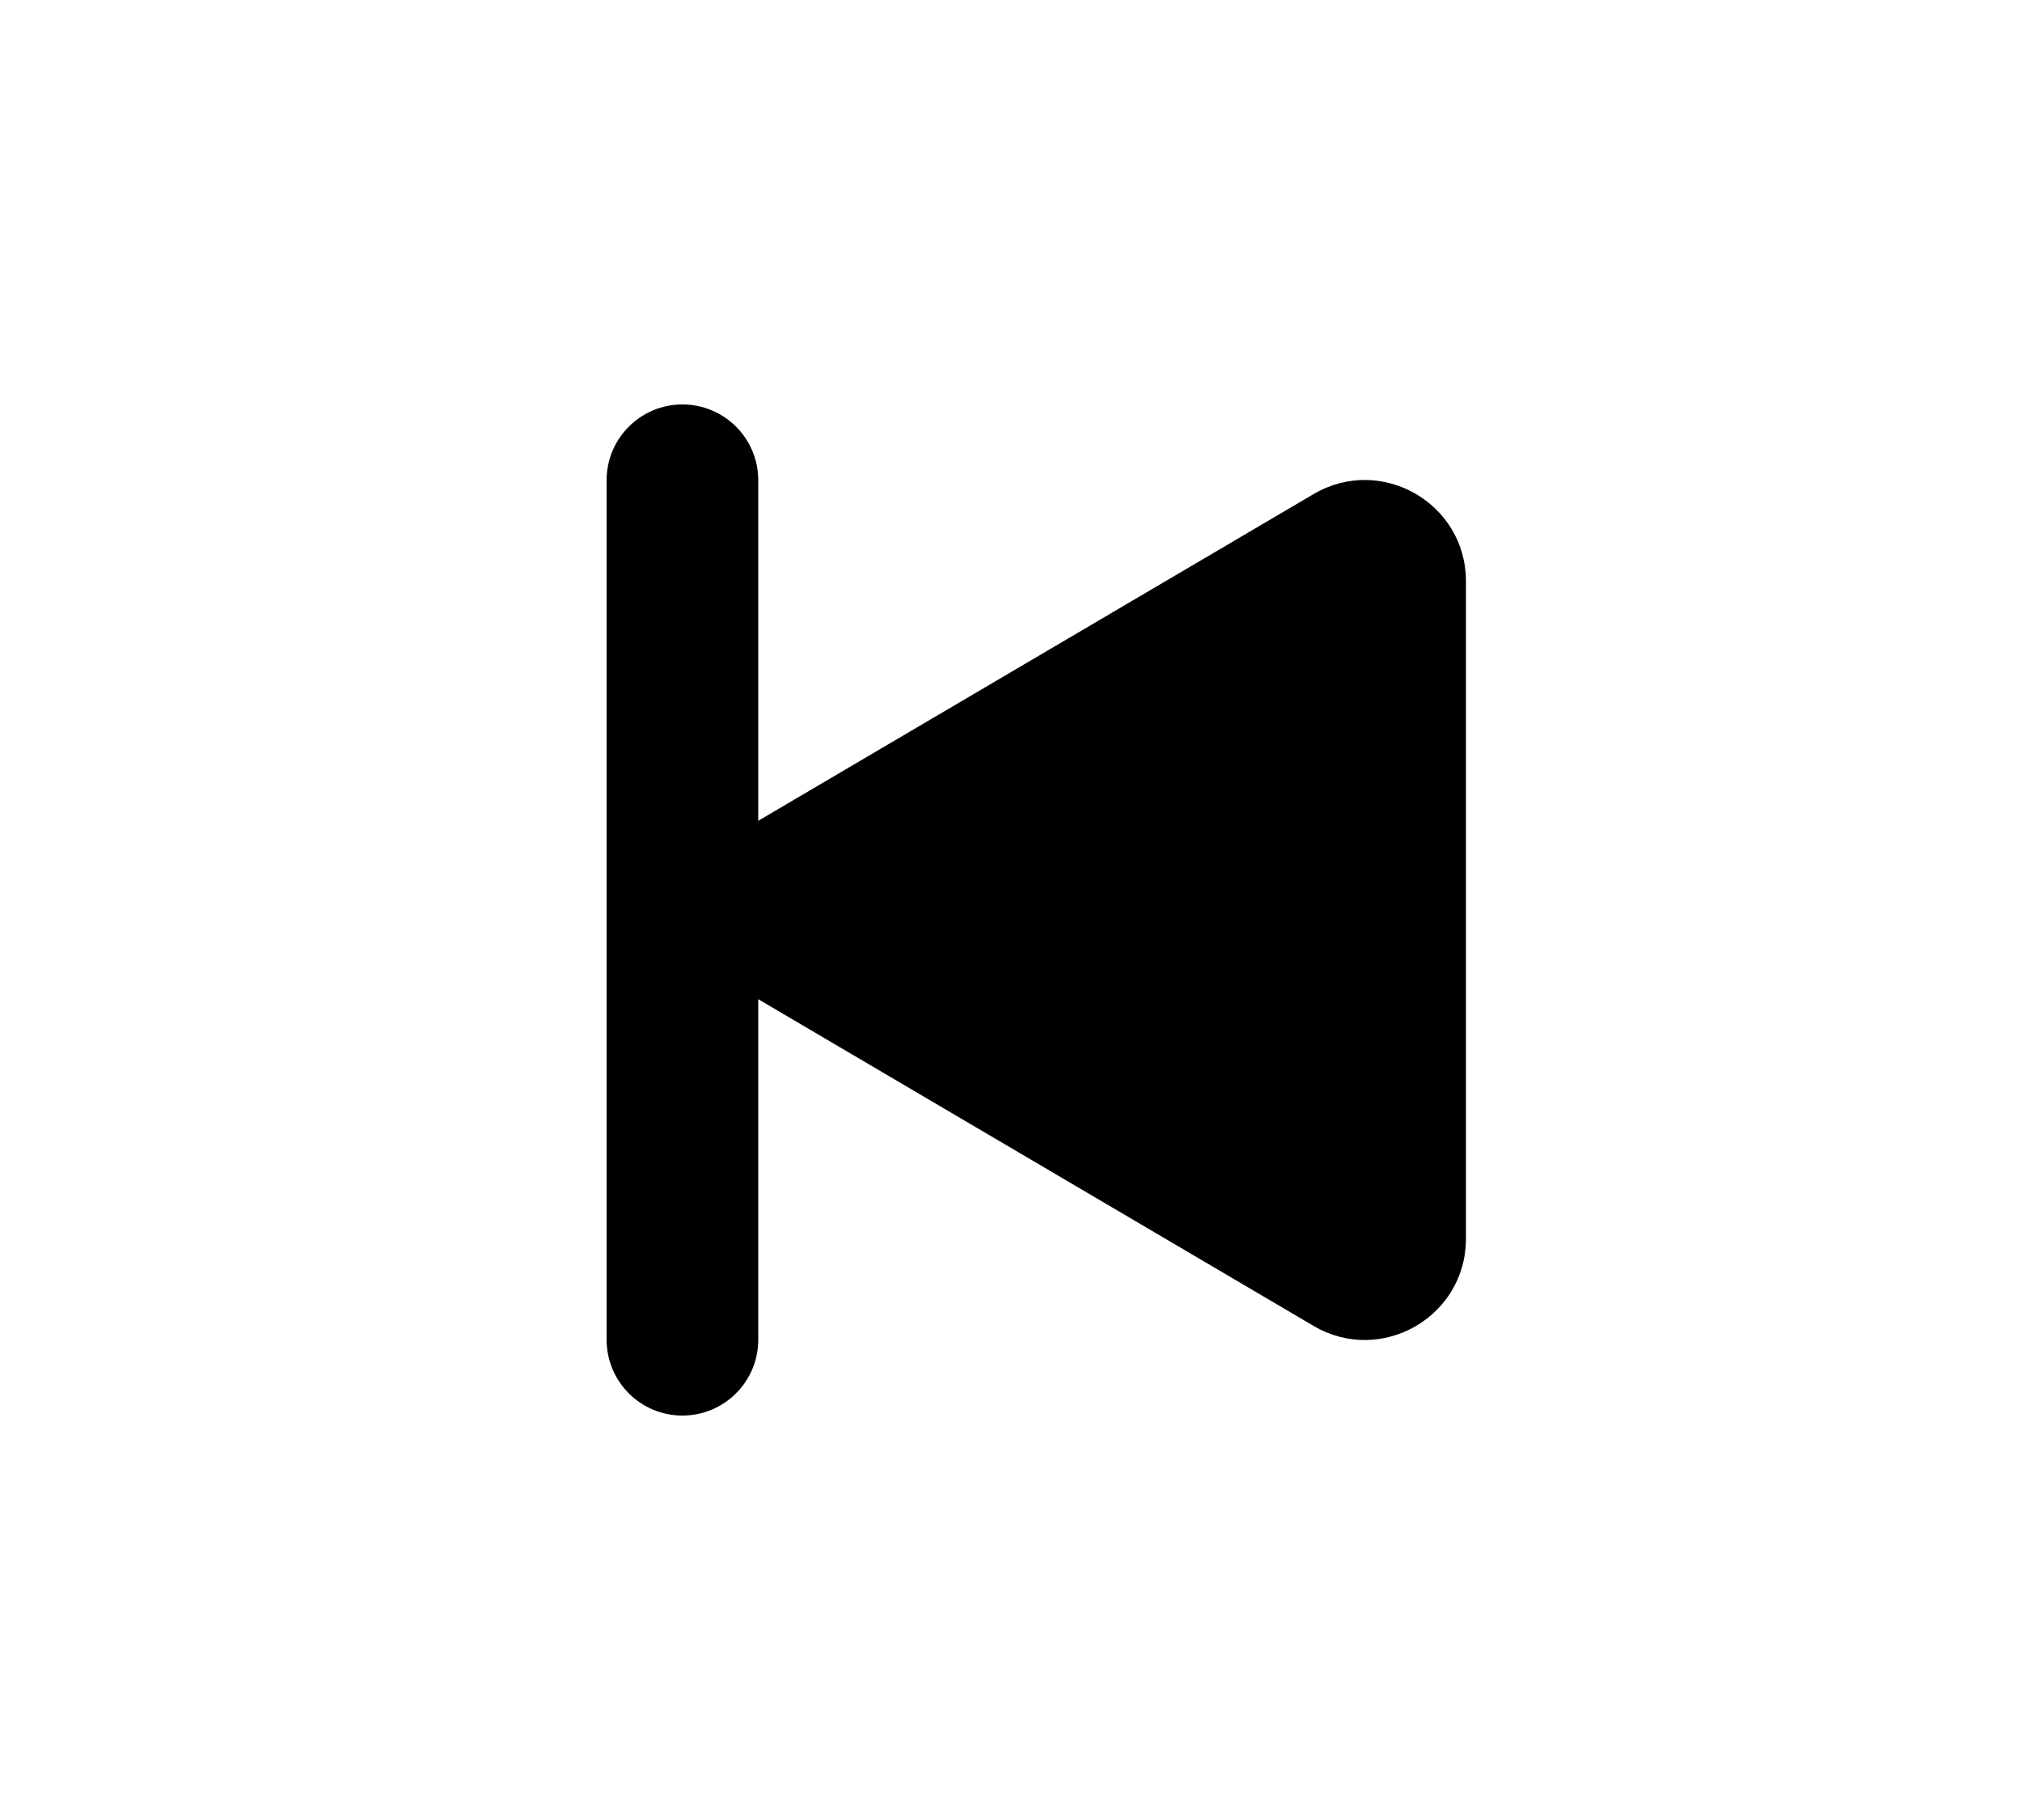
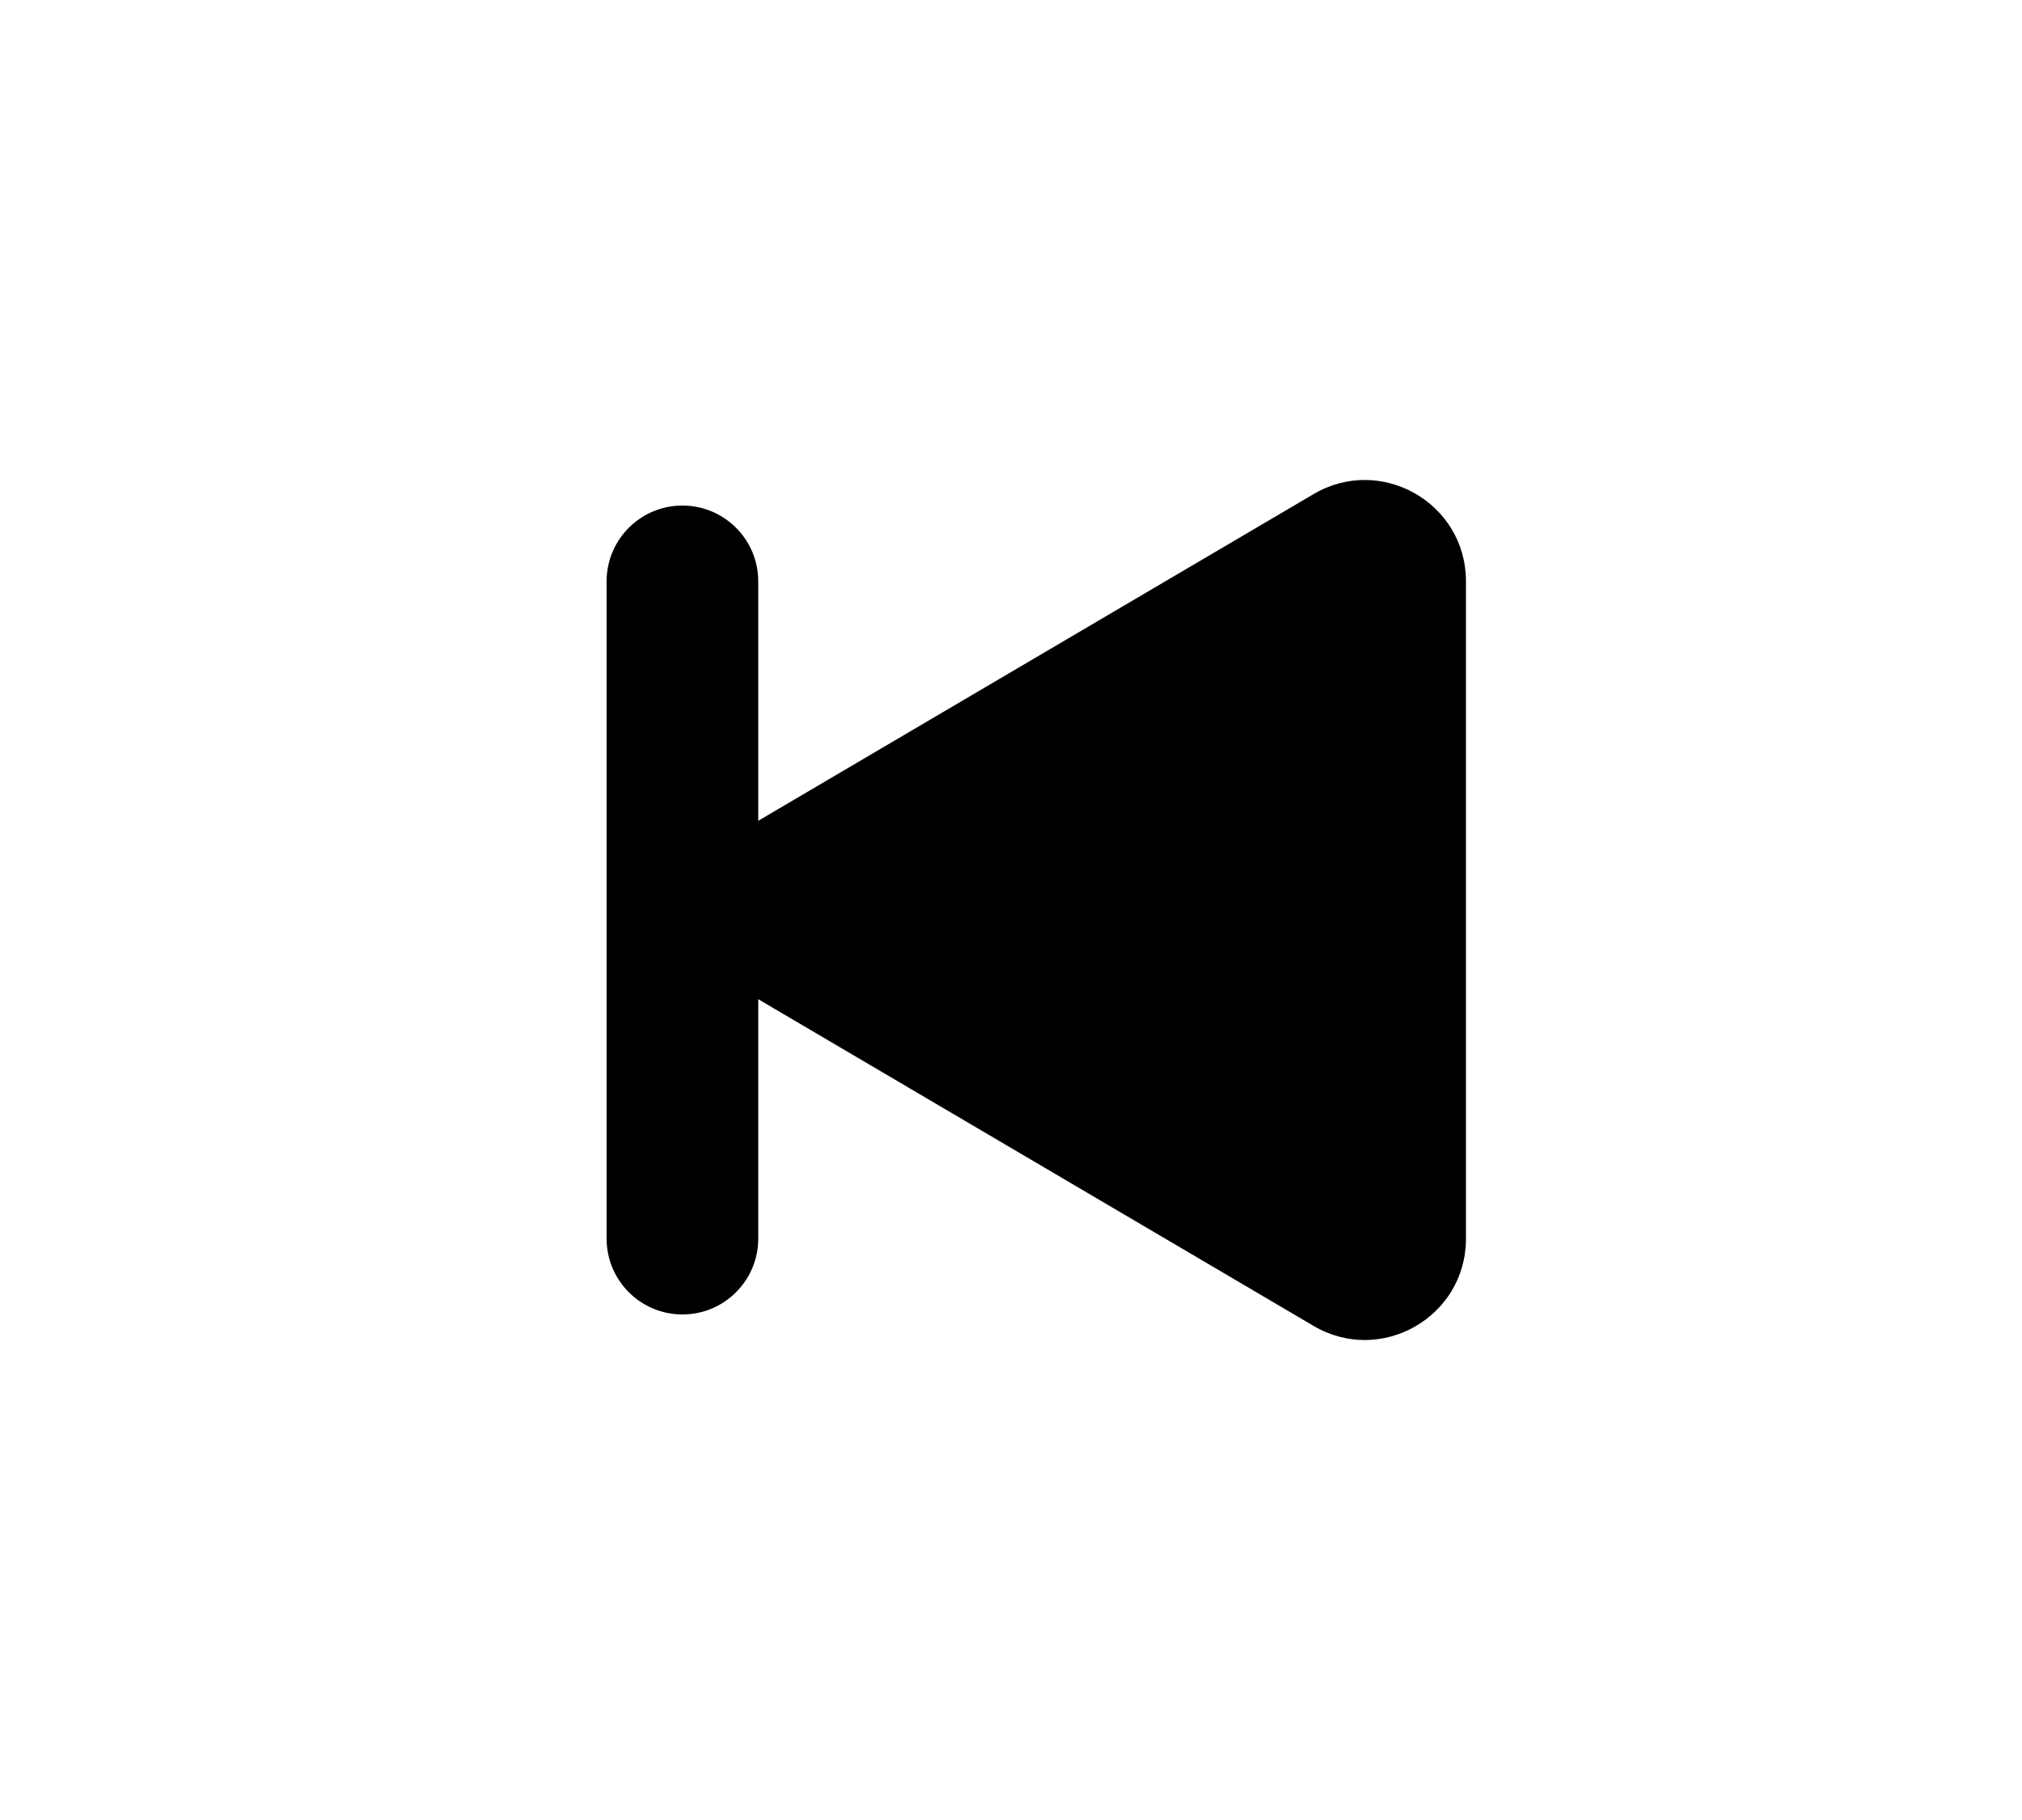
<svg xmlns="http://www.w3.org/2000/svg" width="40" height="36" viewBox="0 0 40 36" fill="none">
  <path d="M29 24.503V11.497C29 9.95 27.319 8.989 25.986 9.773L14.931 16.276C13.616 17.049 13.616 18.951 14.931 19.724L25.986 26.227C27.319 27.011 29 26.05 29 24.503Z" fill="black" />
-   <rect x="12" y="8" width="3" height="20" rx="1.5" fill="black" />
+   <rect x="12" y="10" width="3" height="16" rx="1.5" fill="black" />
</svg>
